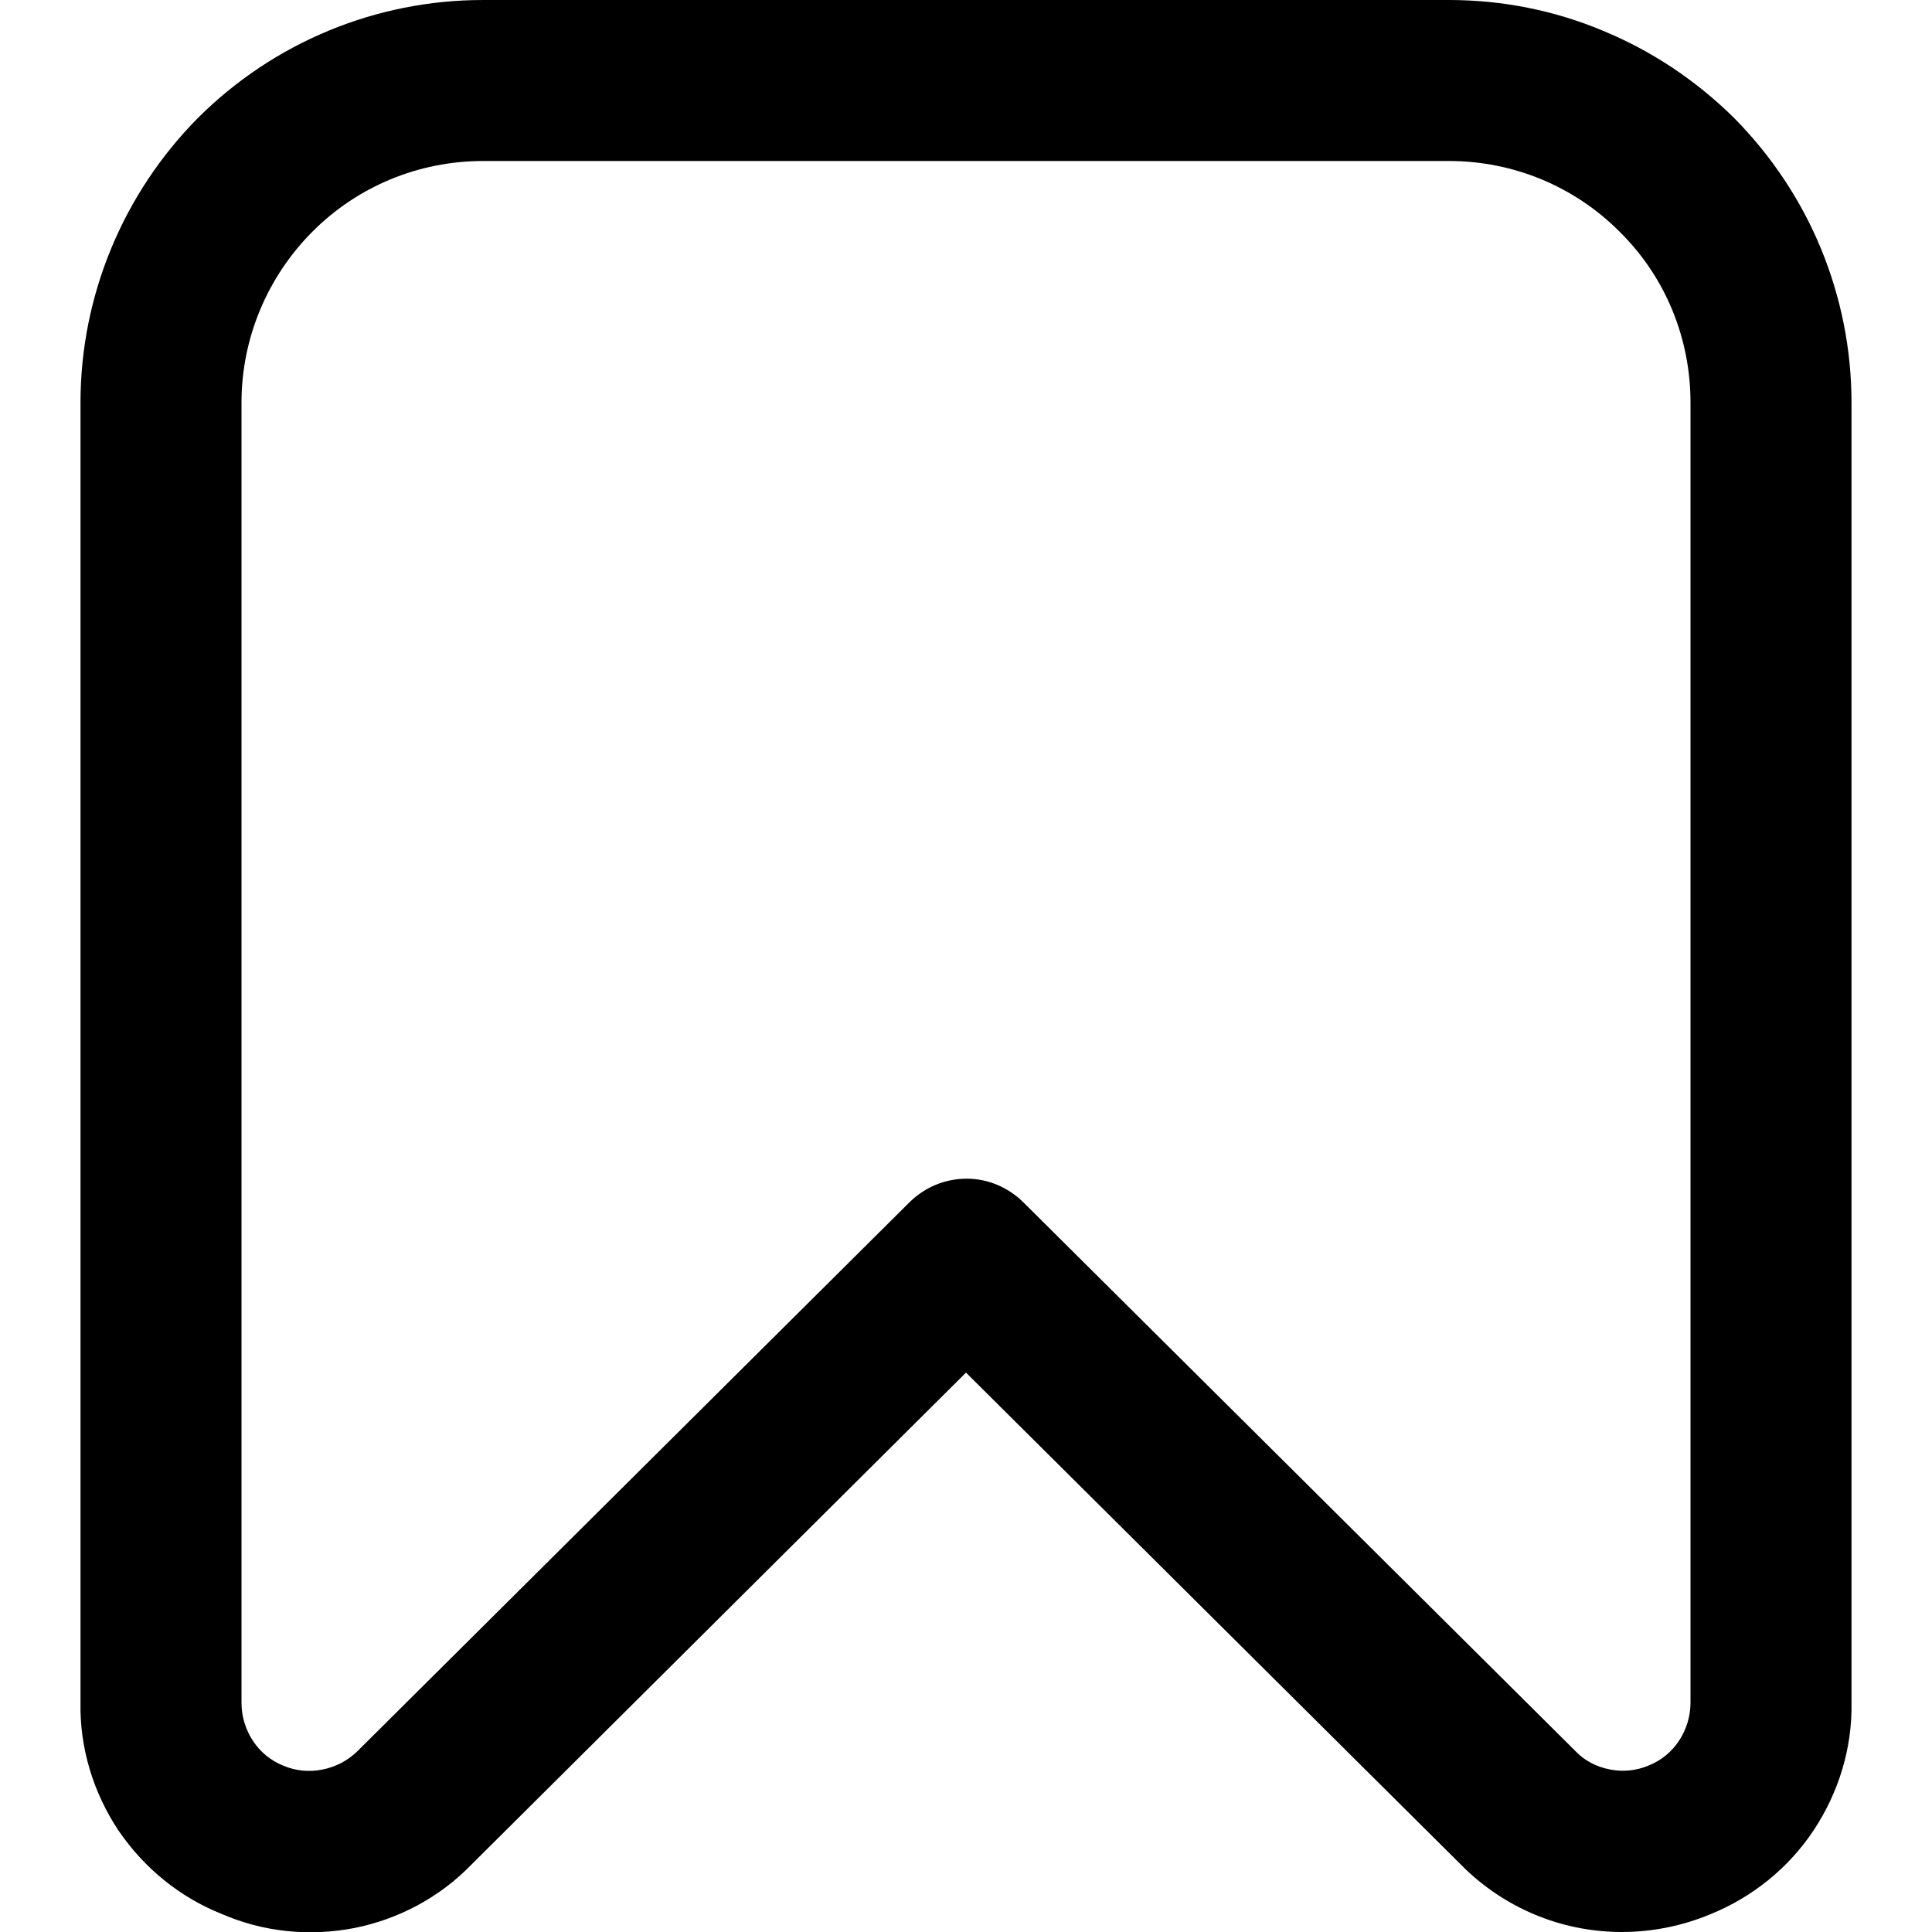
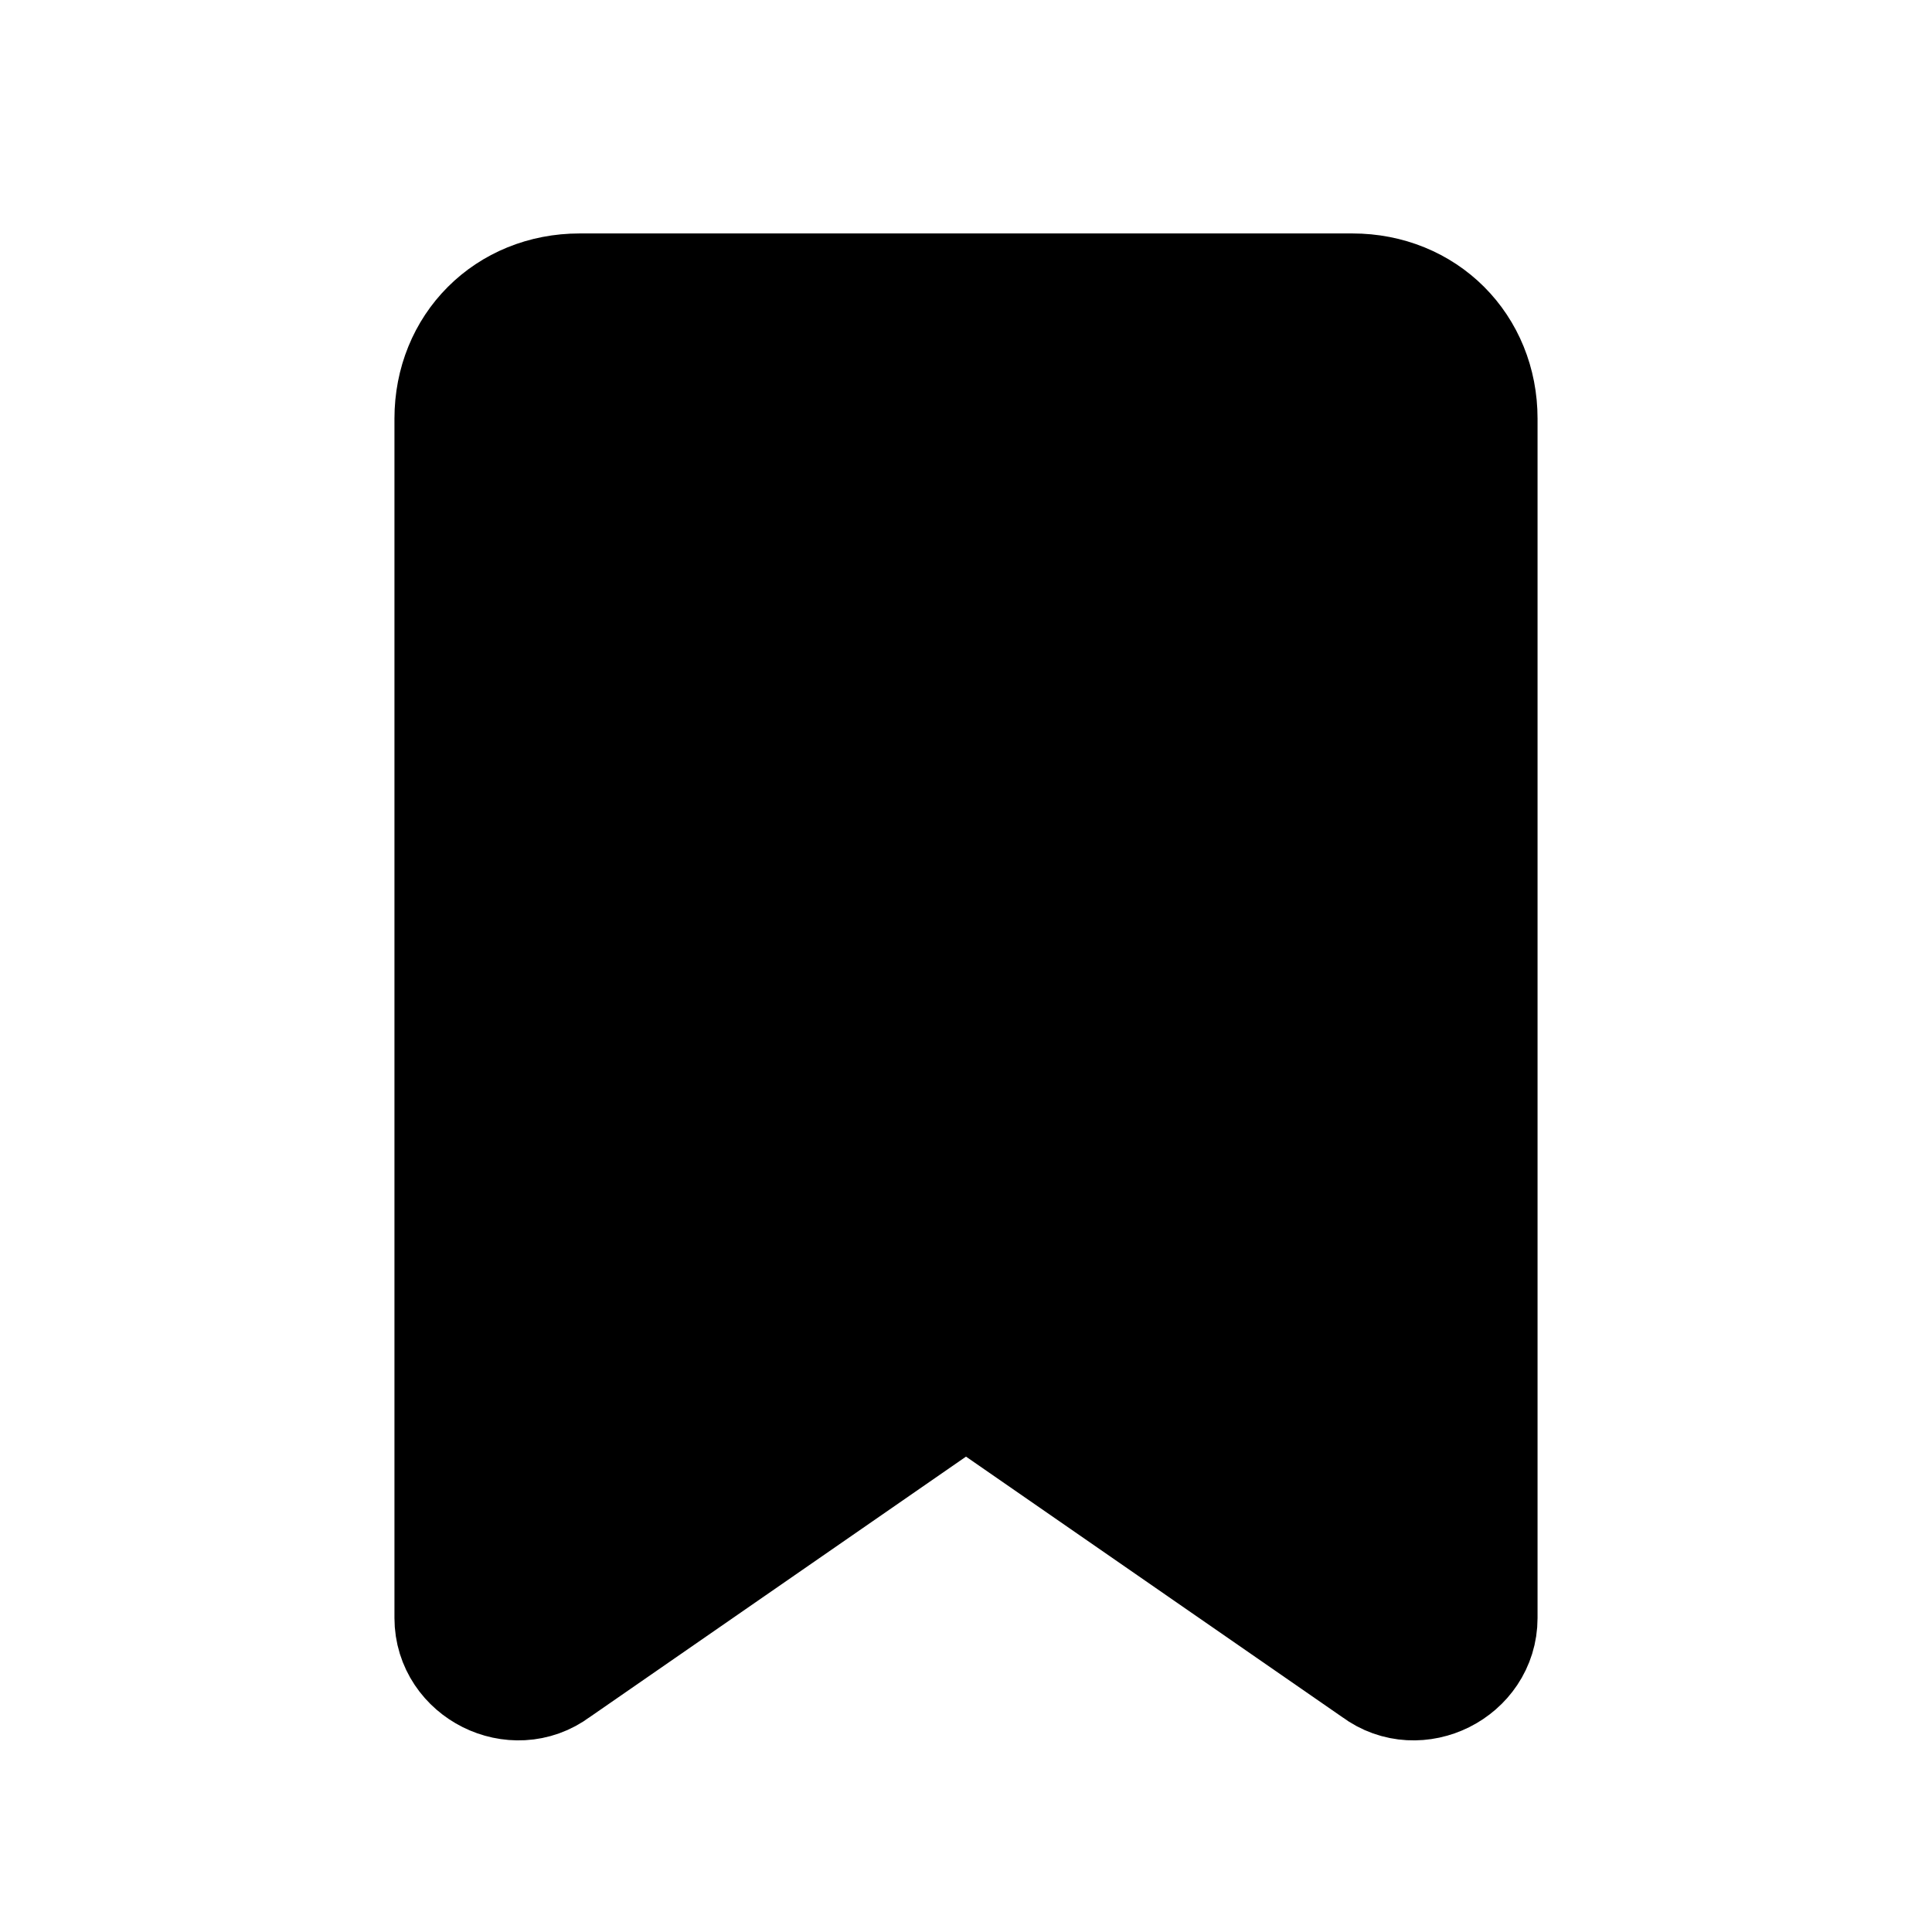
- <svg xmlns="http://www.w3.org/2000/svg" width="24" height="24" viewBox="1060 293 24 24">
-   <path d="M1080.14 317C1079.77 316.999 1079.4 316.925 1079.06 316.781C1078.72 316.638 1078.41 316.429 1078.15 316.165L1072 310.051L1065.85 316.169C1065.46 316.57 1064.95 316.842 1064.4 316.951C1063.84 317.059 1063.27 316.999 1062.76 316.778C1062.23 316.568 1061.79 316.205 1061.47 315.737C1061.16 315.269 1060.99 314.717 1061 314.154V298C1061 296.674 1061.53 295.402 1062.46 294.464C1063.4 293.527 1064.67 293 1066 293H1078C1078.66 293 1079.31 293.129 1079.91 293.381C1080.52 293.632 1081.07 294 1081.54 294.464C1082 294.929 1082.37 295.48 1082.62 296.087C1082.87 296.693 1083 297.343 1083 298V314.154C1083.01 314.717 1082.84 315.268 1082.53 315.736C1082.22 316.204 1081.77 316.567 1081.25 316.778C1080.9 316.925 1080.52 317.001 1080.14 317ZM1066 295C1065.2 295 1064.44 295.316 1063.88 295.879C1063.32 296.441 1063 297.204 1063 298V314.154C1063 314.321 1063.05 314.484 1063.14 314.622C1063.23 314.761 1063.36 314.87 1063.52 314.934C1063.67 314.998 1063.84 315.015 1064 314.983C1064.17 314.951 1064.32 314.871 1064.44 314.754L1071.3 307.933C1071.49 307.747 1071.74 307.642 1072.01 307.642C1072.27 307.642 1072.52 307.747 1072.71 307.933L1079.57 314.752C1079.68 314.869 1079.83 314.949 1080 314.981C1080.16 315.013 1080.33 314.996 1080.48 314.932C1080.64 314.868 1080.77 314.759 1080.86 314.62C1080.95 314.482 1081 314.319 1081 314.152V298C1081 297.204 1080.69 296.441 1080.12 295.879C1079.56 295.316 1078.8 295 1078 295H1066Z" fill="#000000" />
+ <svg xmlns="http://www.w3.org/2000/svg" width="24" height="24" viewBox="0 0 24 24" fill="#000000" stroke="#000000" stroke-width="1.8" stroke-linecap="round" stroke-linejoin="round">
+   <path d="M7.2 3.8h9.6c.8 0 1.4.6 1.4 1.4v14.9c0 .5-.6.8-1 .5L12 17l-5.2 3.6c-.4.3-1 0-1-.5V5.2c0-.8.6-1.4 1.4-1.4z" />
</svg>
